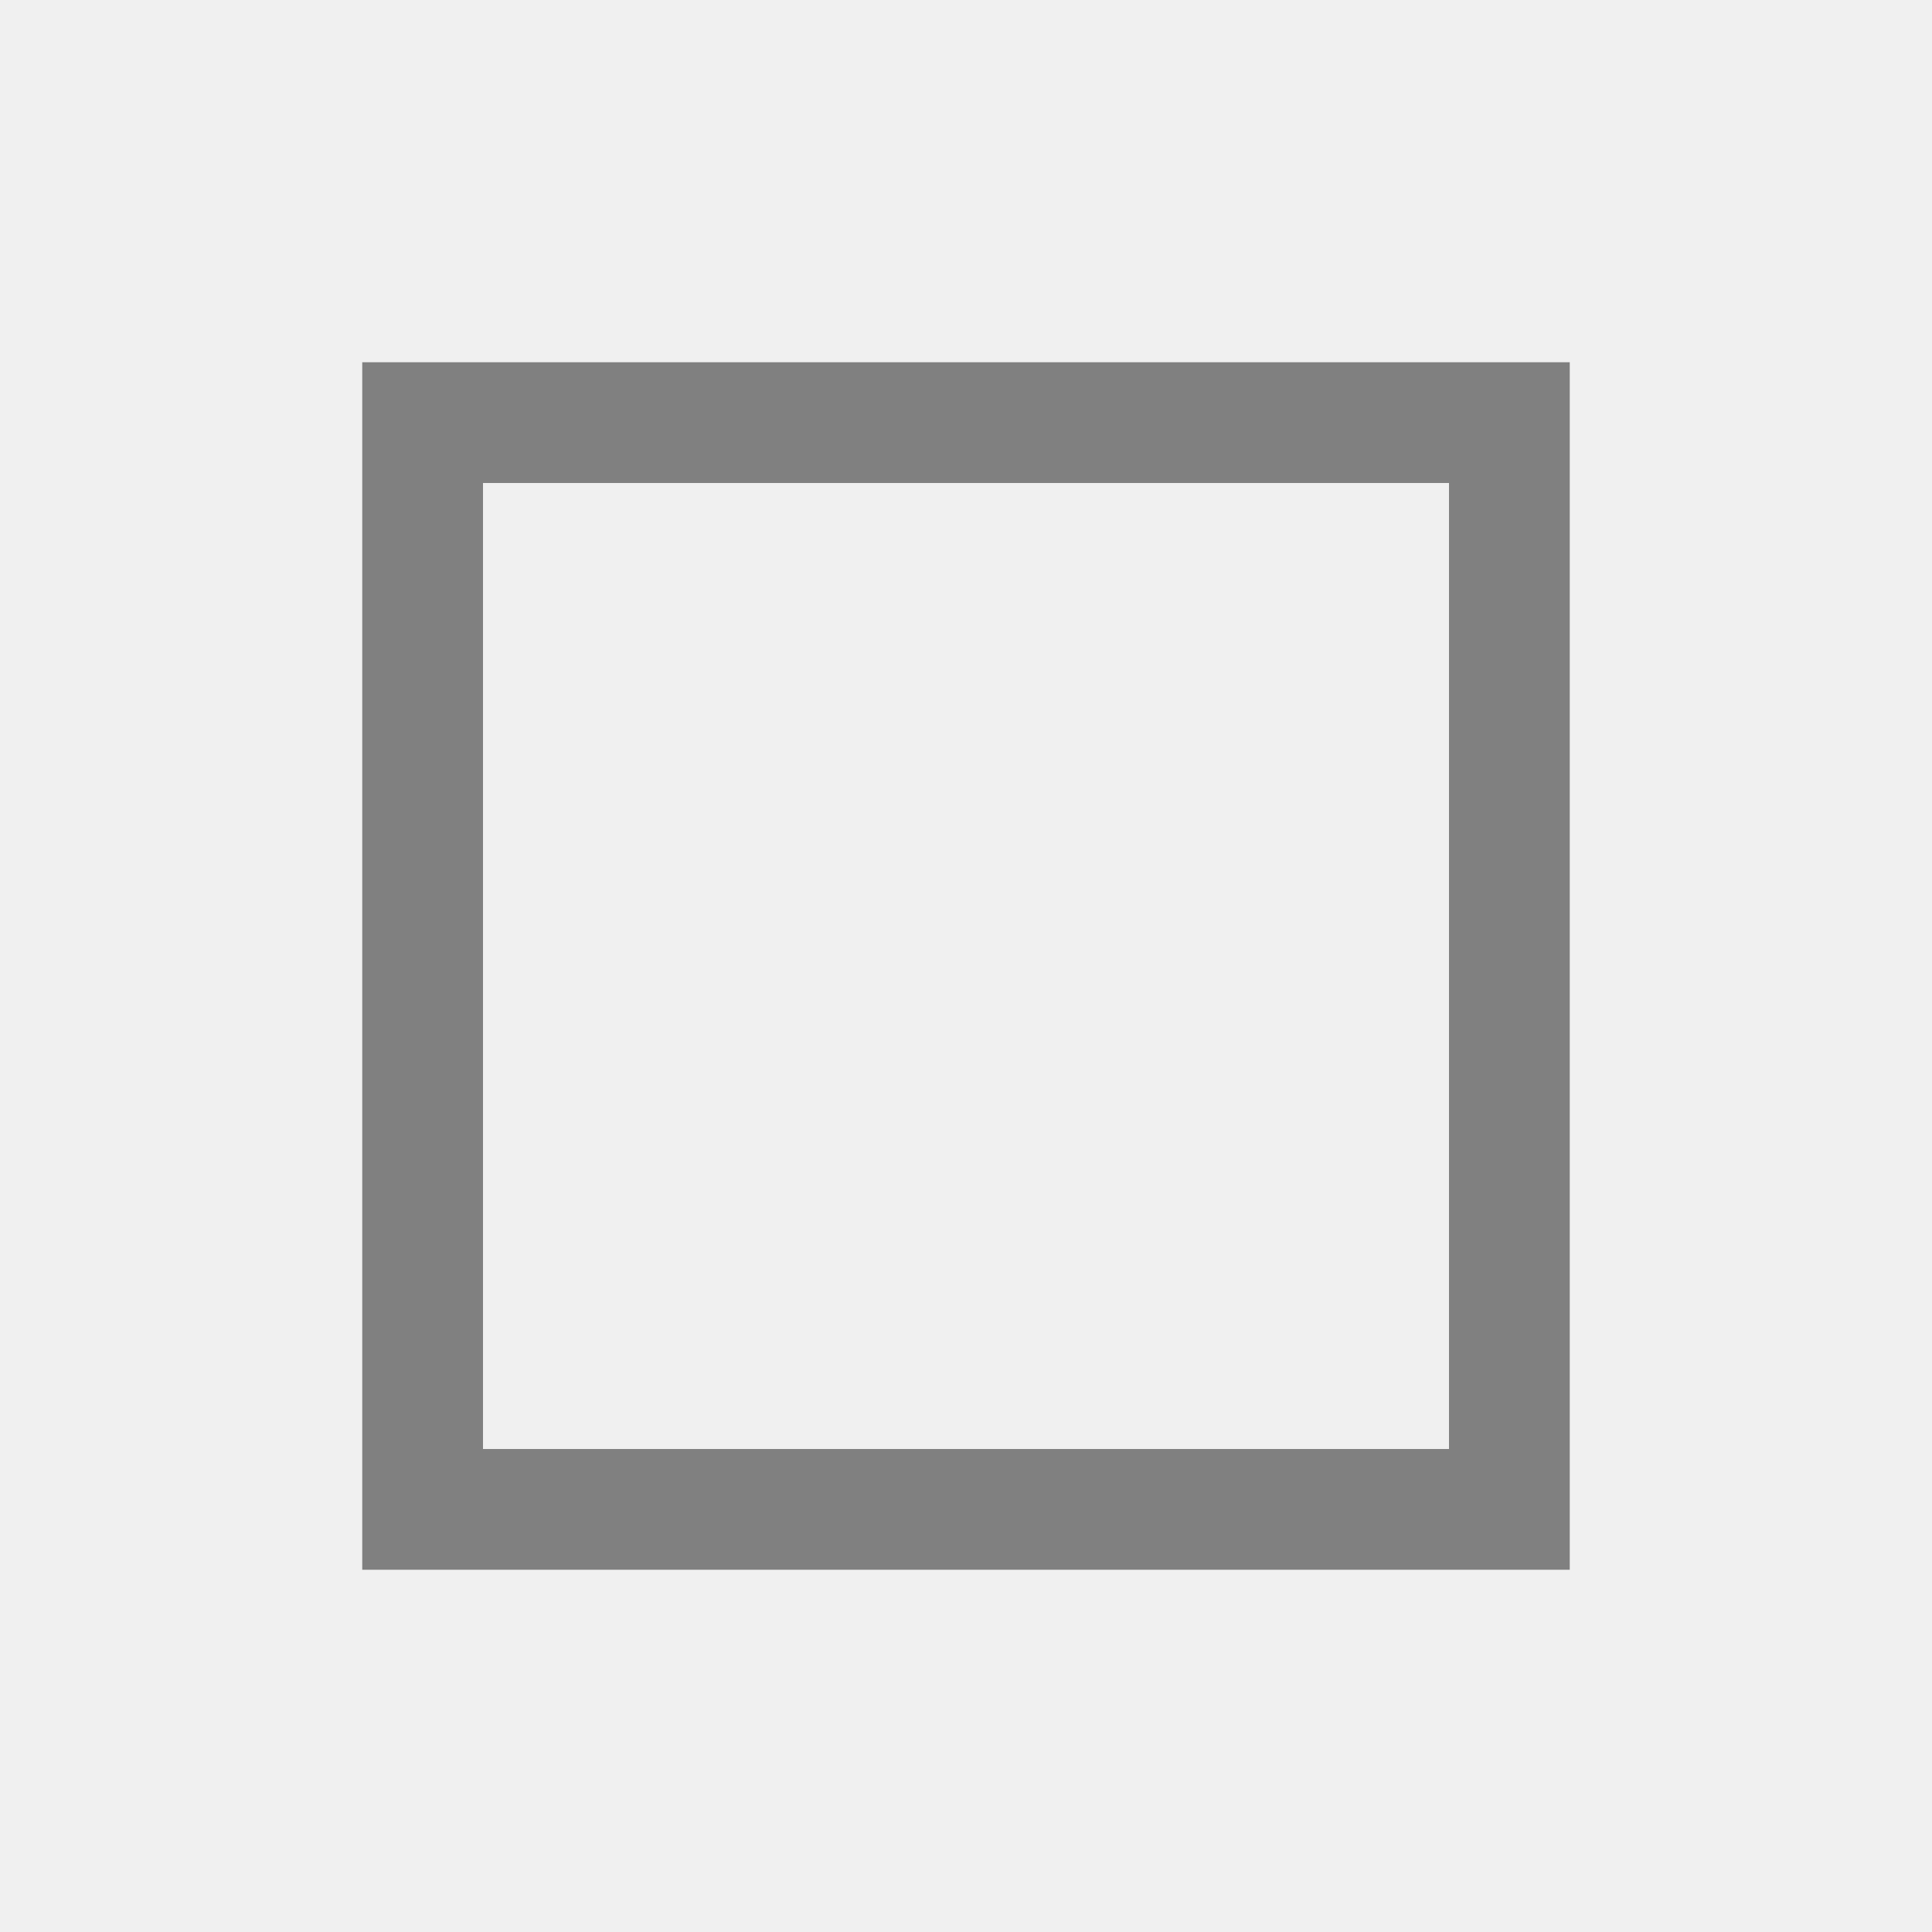
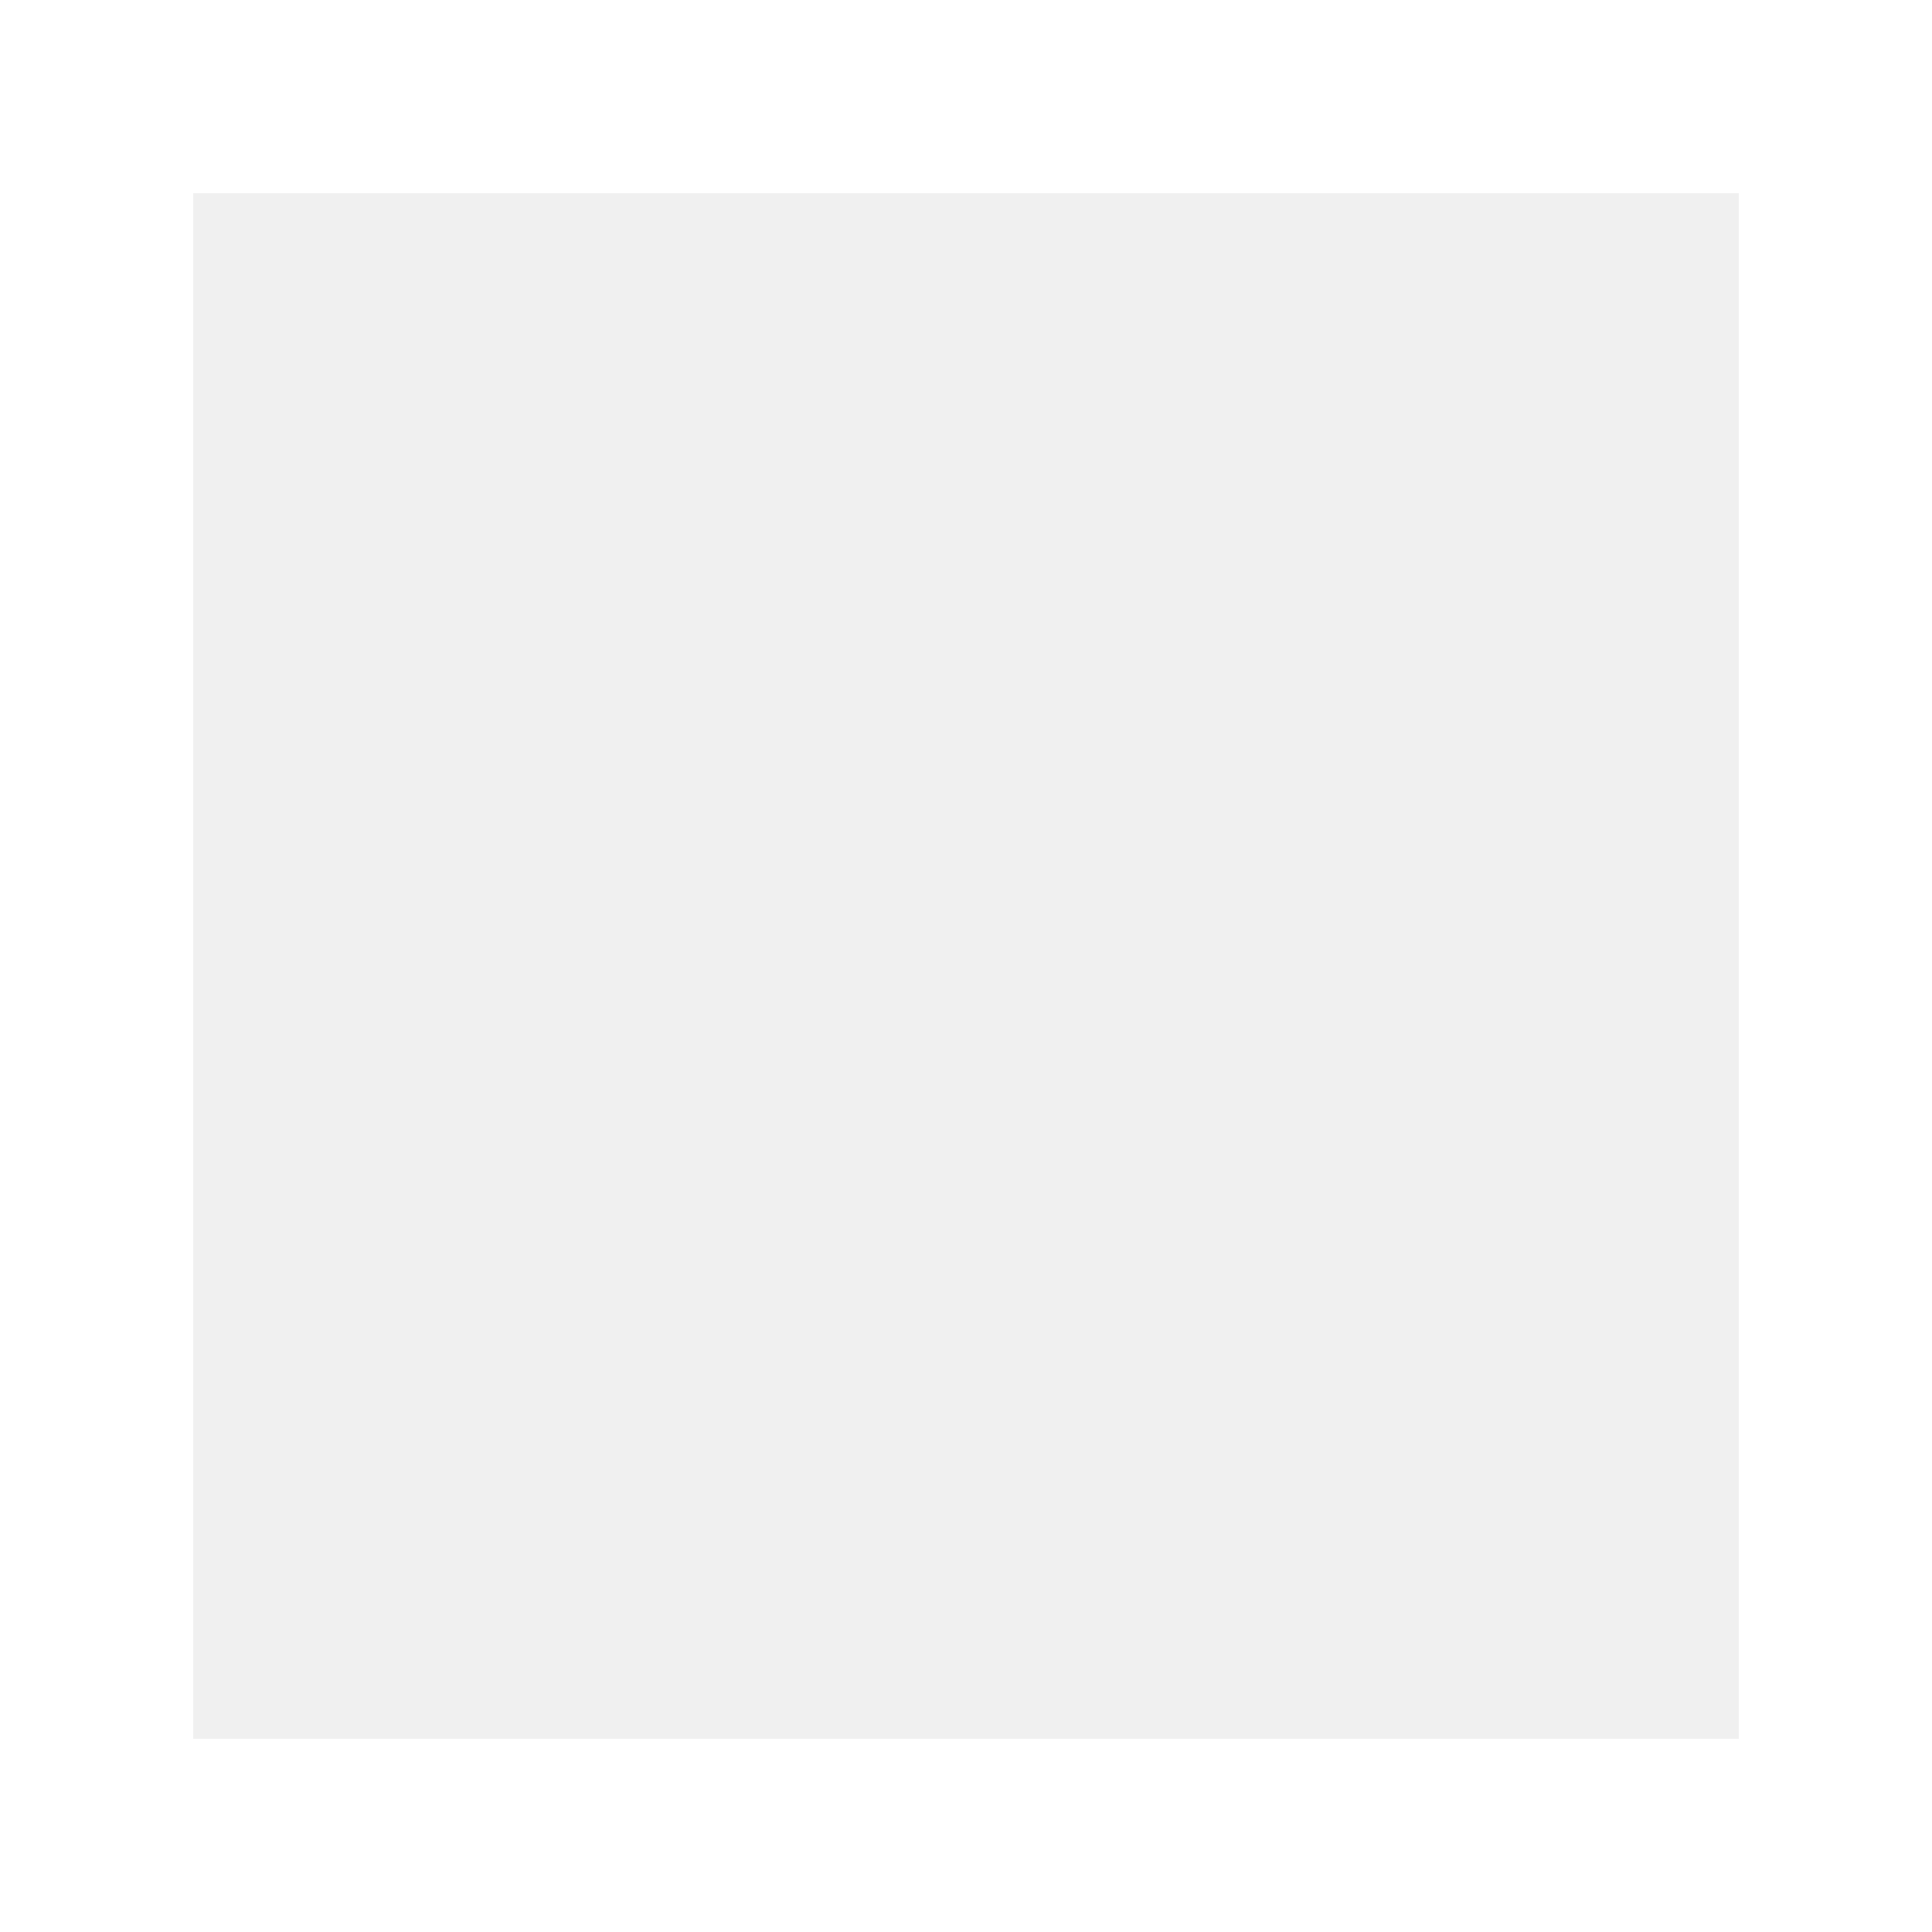
- <svg xmlns="http://www.w3.org/2000/svg" id="login_btn_maximization_n" width="16" height="16" viewBox="0 0 16 16">
+ <svg xmlns="http://www.w3.org/2000/svg" width="10" height="10" viewBox="0 0 10 10">
  <defs>
    <style>
      .cls-1 {
-         fill: gray;
+         fill: #fff;
        fill-rule: evenodd;
      }
    </style>
  </defs>
-   <path id="矩形_1718" data-name="矩形 1718" class="cls-1" d="M1667,2577v-10h10v10h-10Zm9-9h-8v8h8v-8Z" transform="translate(-1664 -2564)" />
+   <path id="login_btn_maximization_n" class="cls-1" d="M5556,189h-9V179h10v10h-1Zm-8-9v8h8v-8h-8Z" transform="translate(-5547 -179)" />
</svg>
